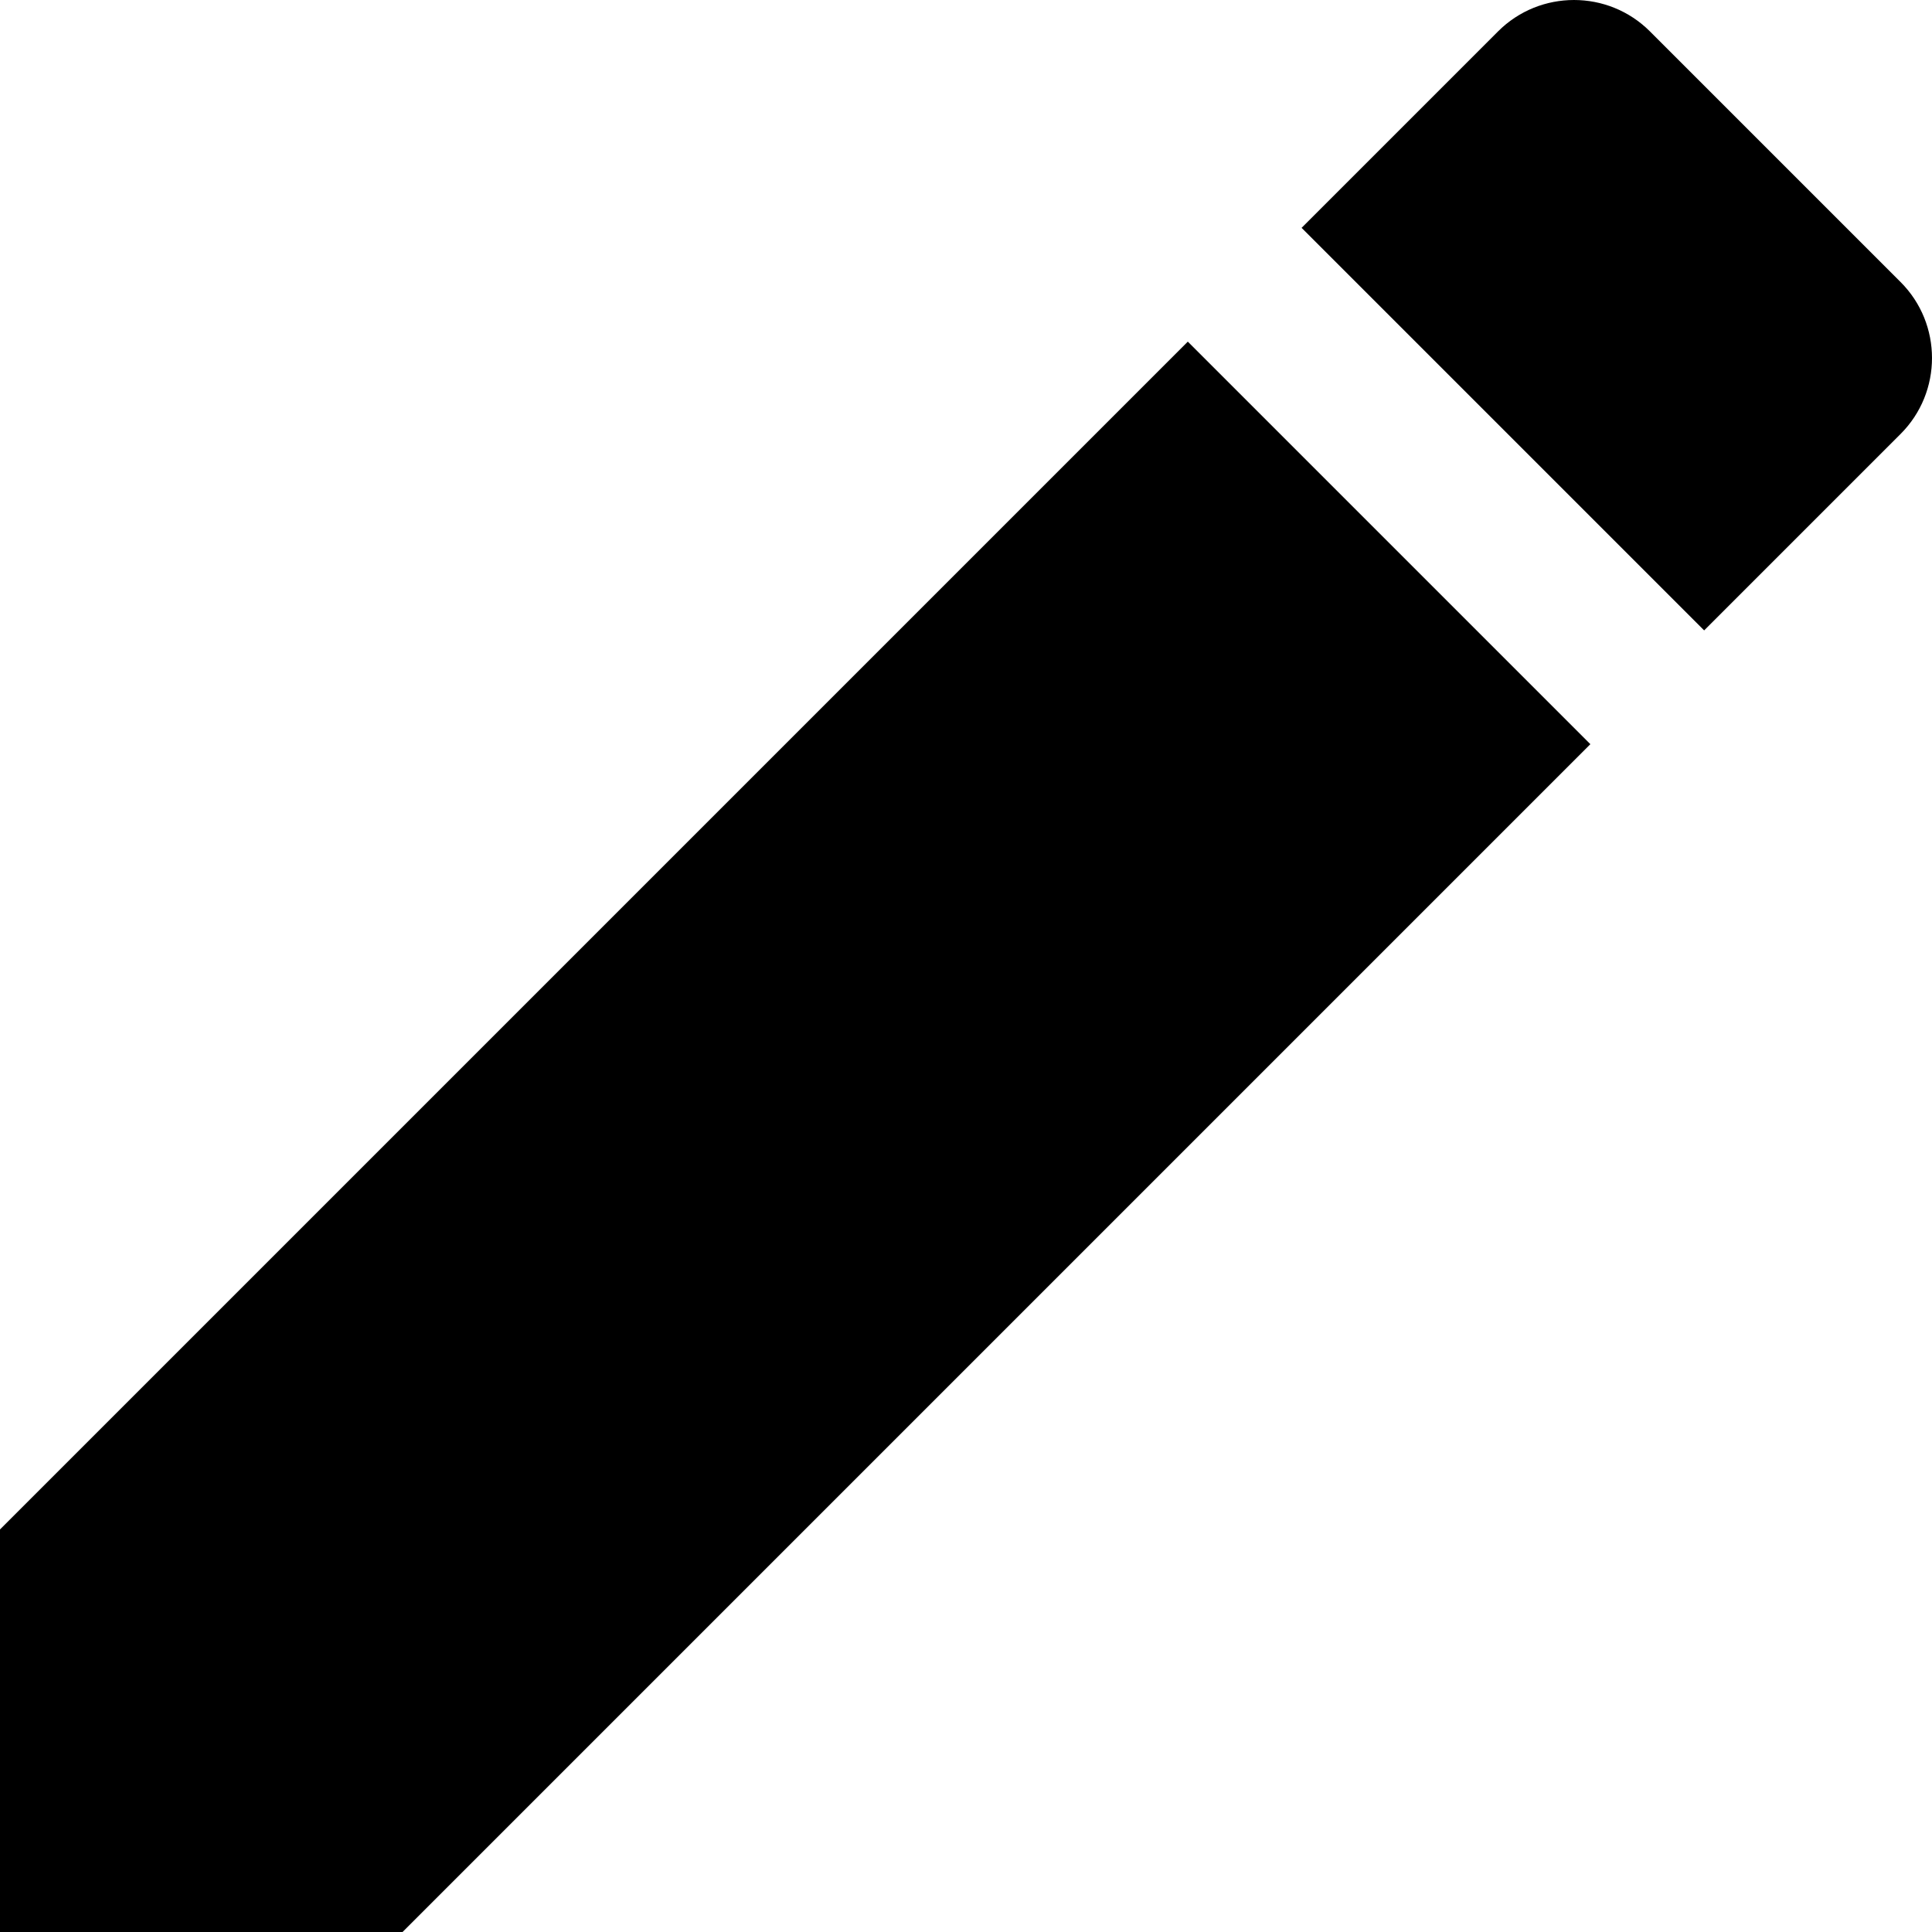
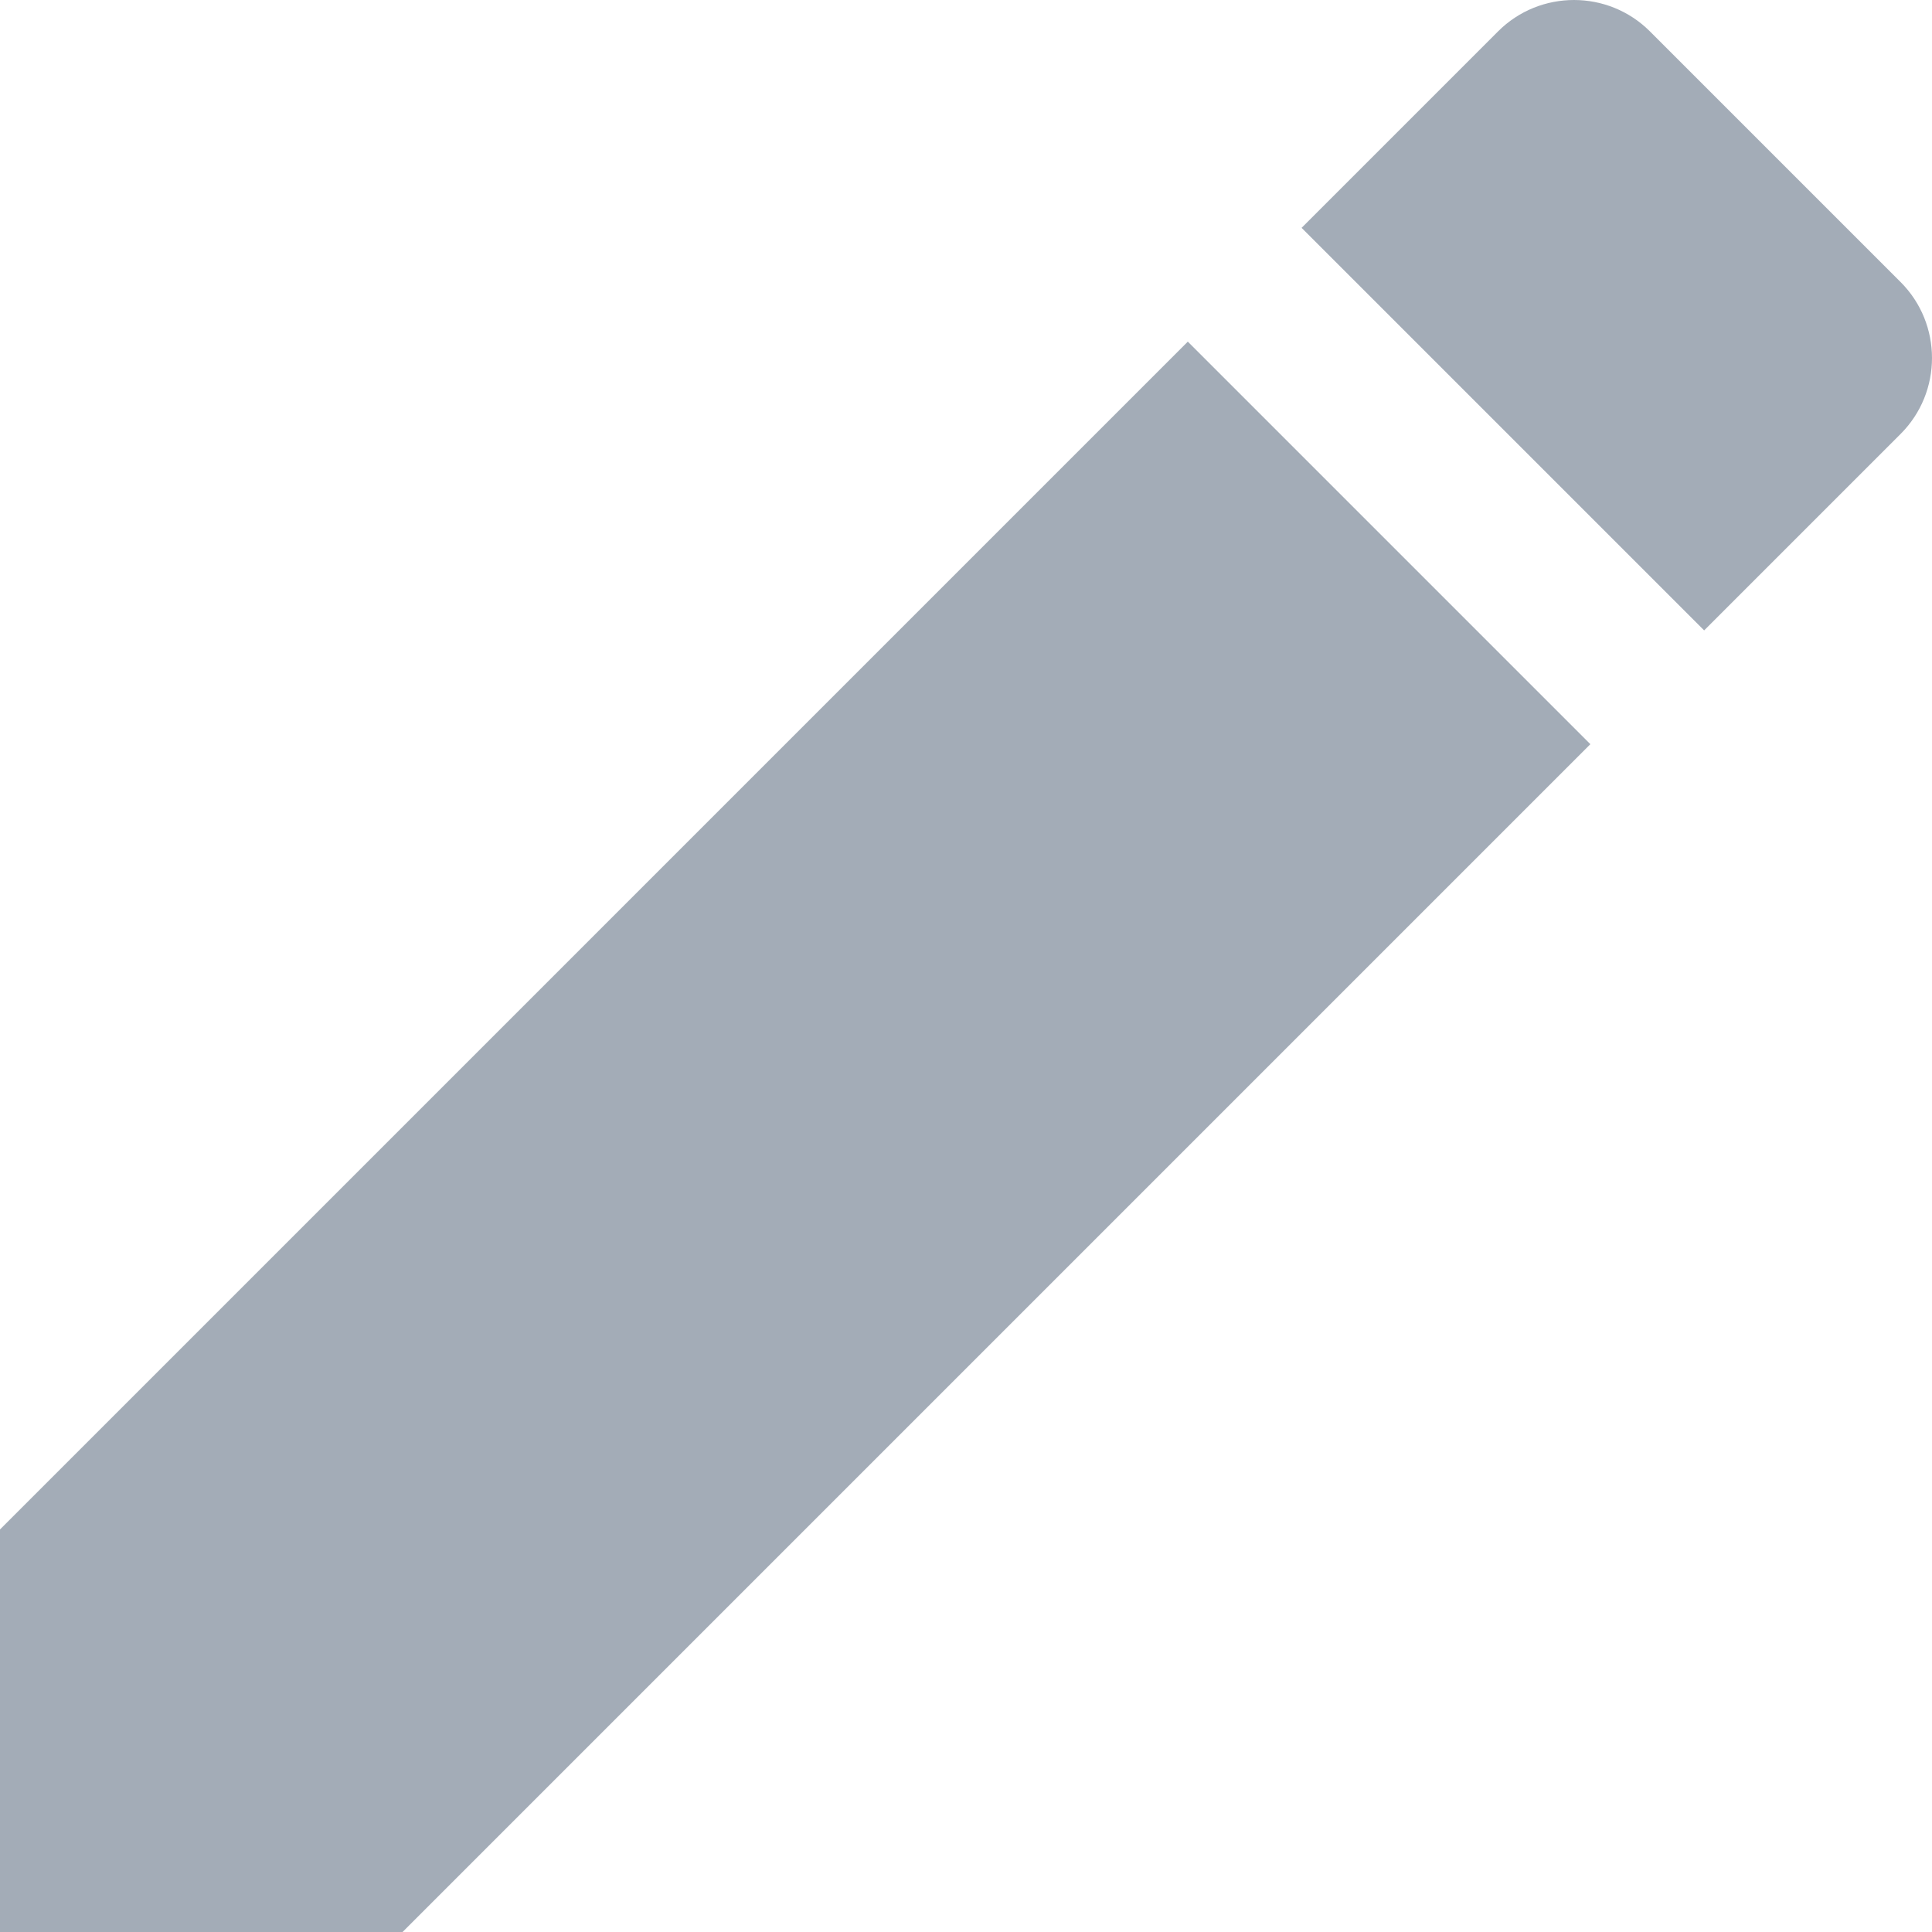
- <svg xmlns="http://www.w3.org/2000/svg" version="1.1" id="Capa_1" x="0px" y="0px" viewBox="0 0 383.947 383.947" style="enable-background:new 0 0 383.947 383.947;" xml:space="preserve">
+ <svg xmlns="http://www.w3.org/2000/svg" version="1.1" id="Capa_1" x="0px" y="0px" viewBox="0 0 383.947 383.947" style="enable-background:new 0 0 383.947 383.947;fill: rgba(25, 48, 77, 0.4);" xml:space="preserve">
  <polygon points="0,303.947 0,383.947 80,383.947 316.053,147.893 236.053,67.893    " />
  <path d="M377.707,56.053L327.893,6.24c-8.32-8.32-21.867-8.32-30.187,0l-39.04,39.04l80,80l39.04-39.04    C386.027,77.92,386.027,64.373,377.707,56.053z" />
</svg>
